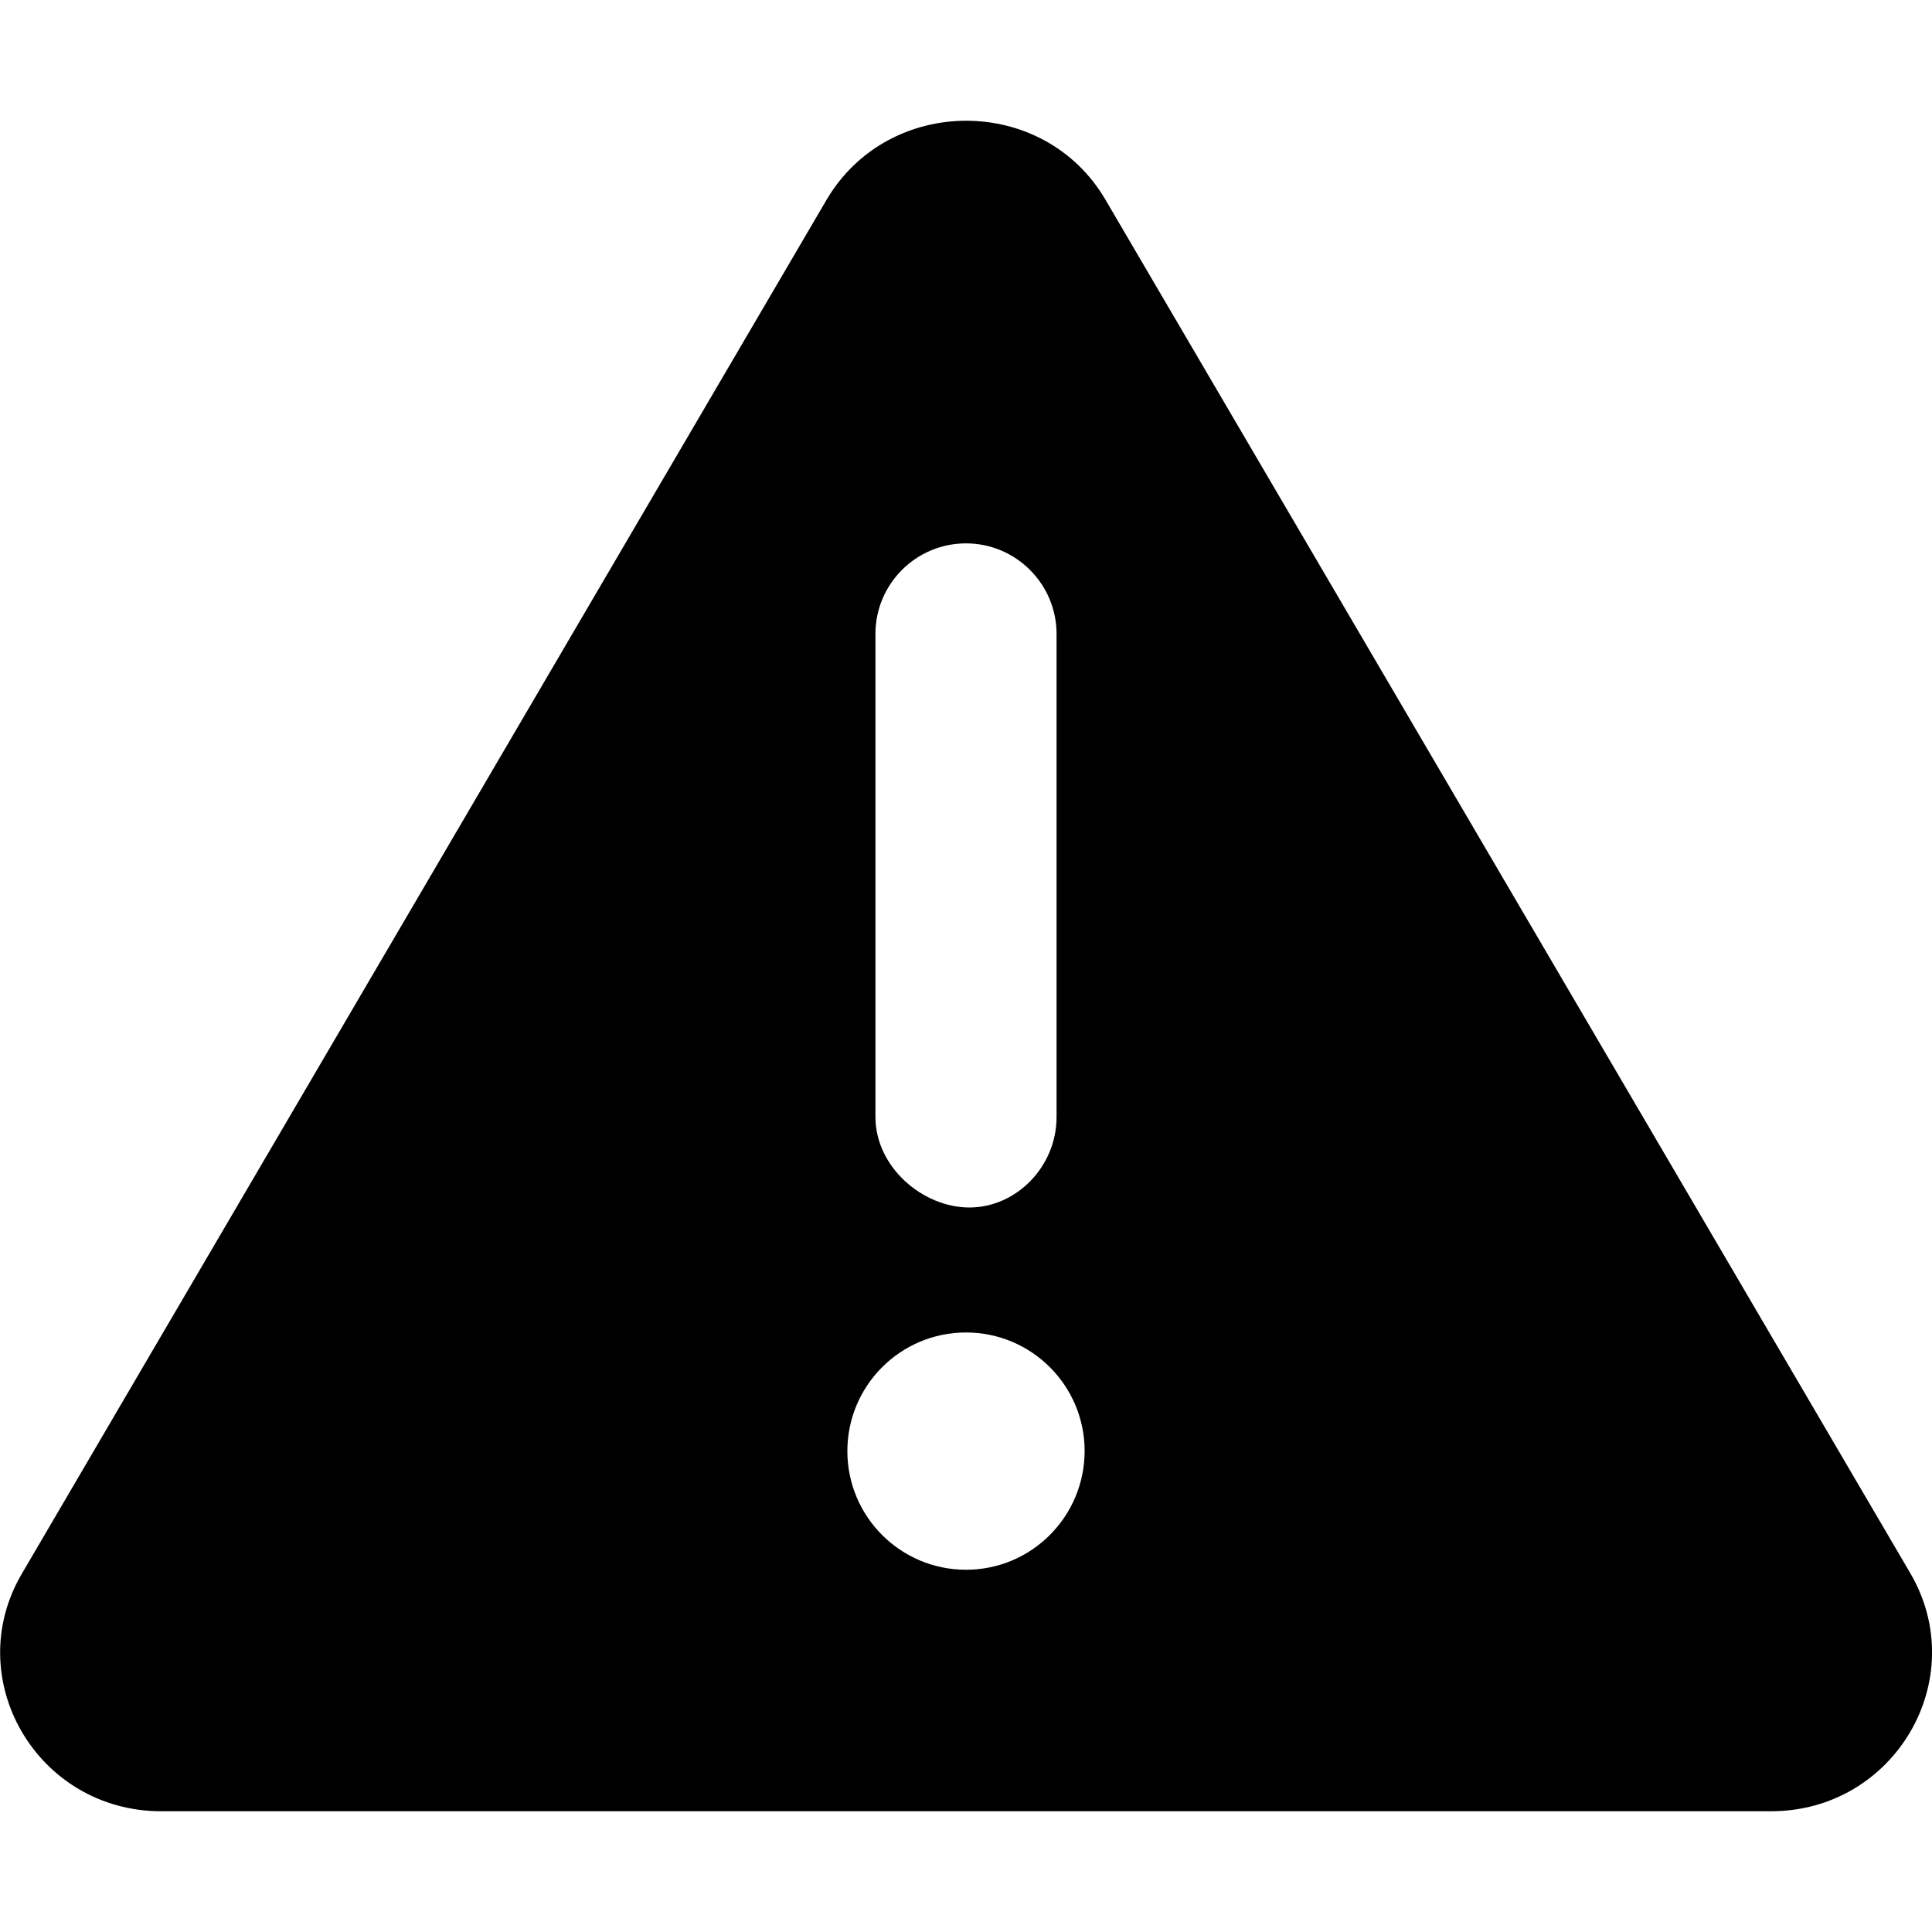
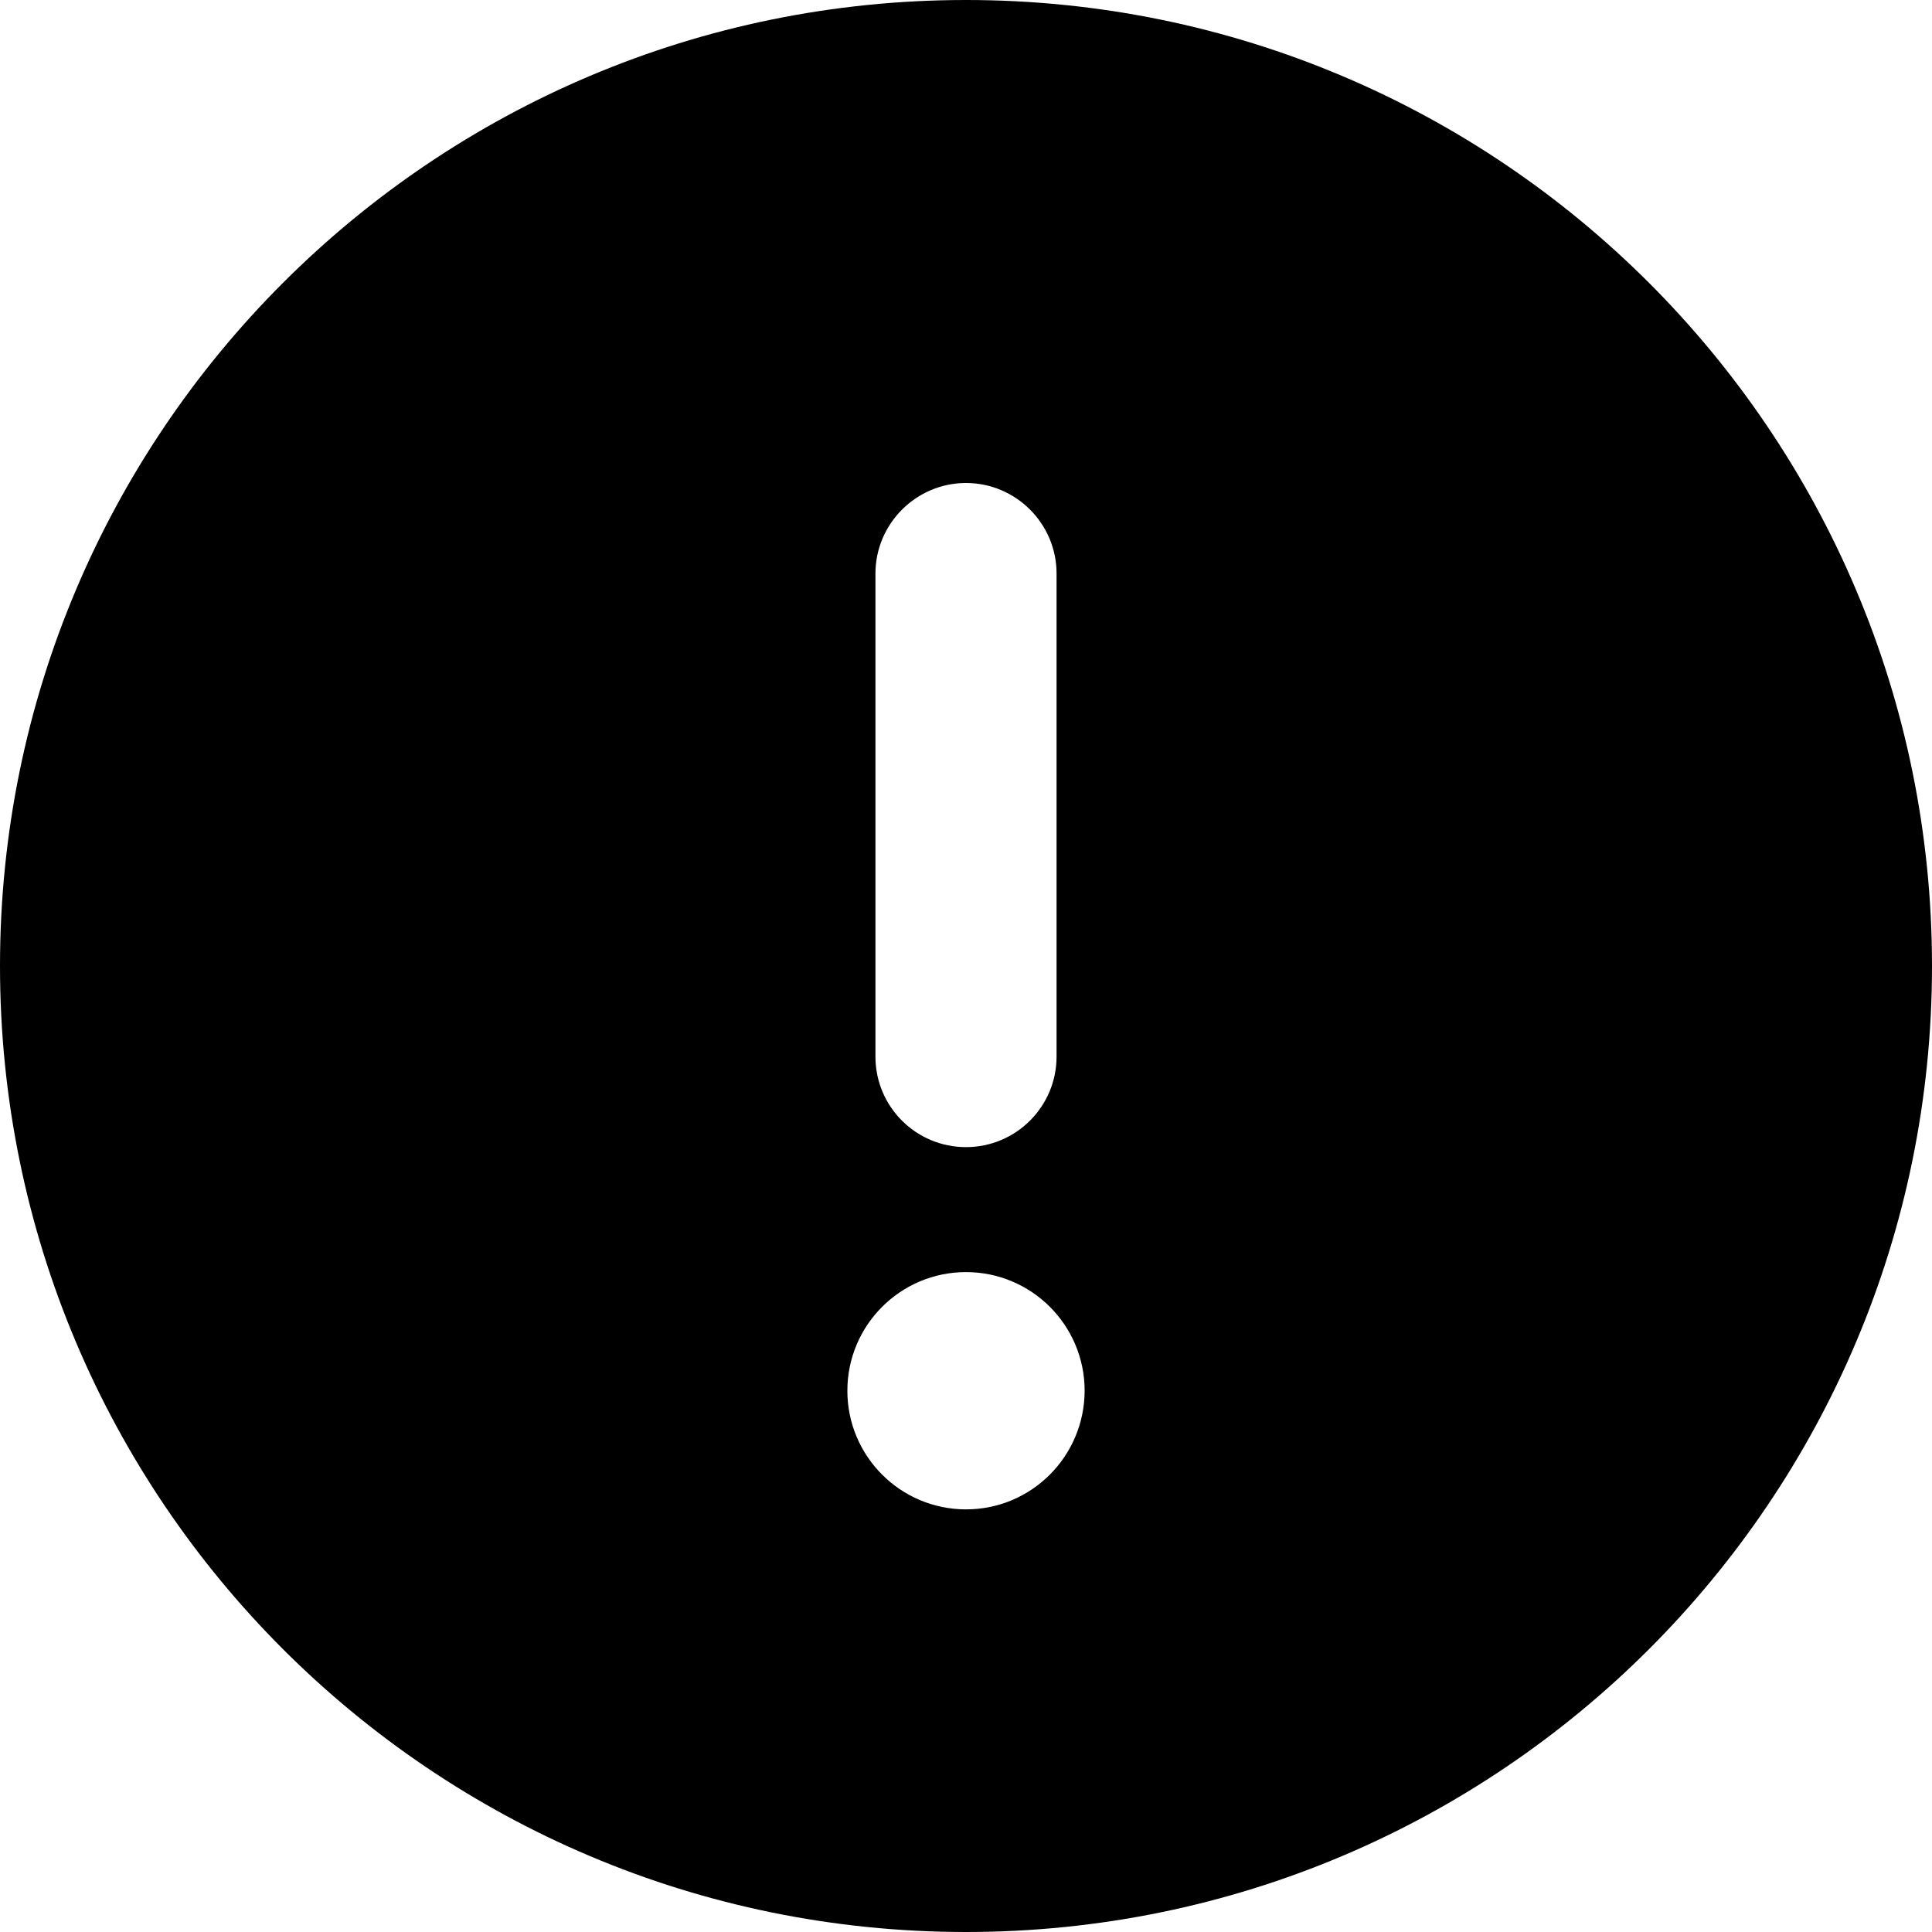
<svg xmlns="http://www.w3.org/2000/svg" viewBox="0 0 512 512">
-   <path d="M506.3 417l-213.3-364c-16.33-28-57.54-28-73.98 0l-213.2 364C-10.59 444.9 9.849 480 42.74 480h426.6C502.1 480 522.6 445 506.3 417zM232 168c0-13.25 10.75-24 24-24S280 154.8 280 168v128c0 13.25-10.75 24-23.1 24S232 309.3 232 296V168zM256 416c-17.36 0-31.44-14.08-31.44-31.44c0-17.36 14.07-31.44 31.44-31.44s31.44 14.08 31.44 31.44C287.4 401.9 273.4 416 256 416z" />
+   <path d="M256 0C114.6 0 0 114.6 0 256s114.6 256 256 256s256-114.6 256-256S397.4 0 256 0zM232 152C232 138.8 242.8 128 256 128s24 10.75 24 24v128c0 13.25-10.75 24-24 24S232 293.3 232 280V152zM256 400c-17.36 0-31.44-14.08-31.44-31.44c0-17.36 14.07-31.44 31.44-31.44s31.44 14.08 31.44 31.44C287.4 385.9 273.4 400 256 400z" />
</svg>
